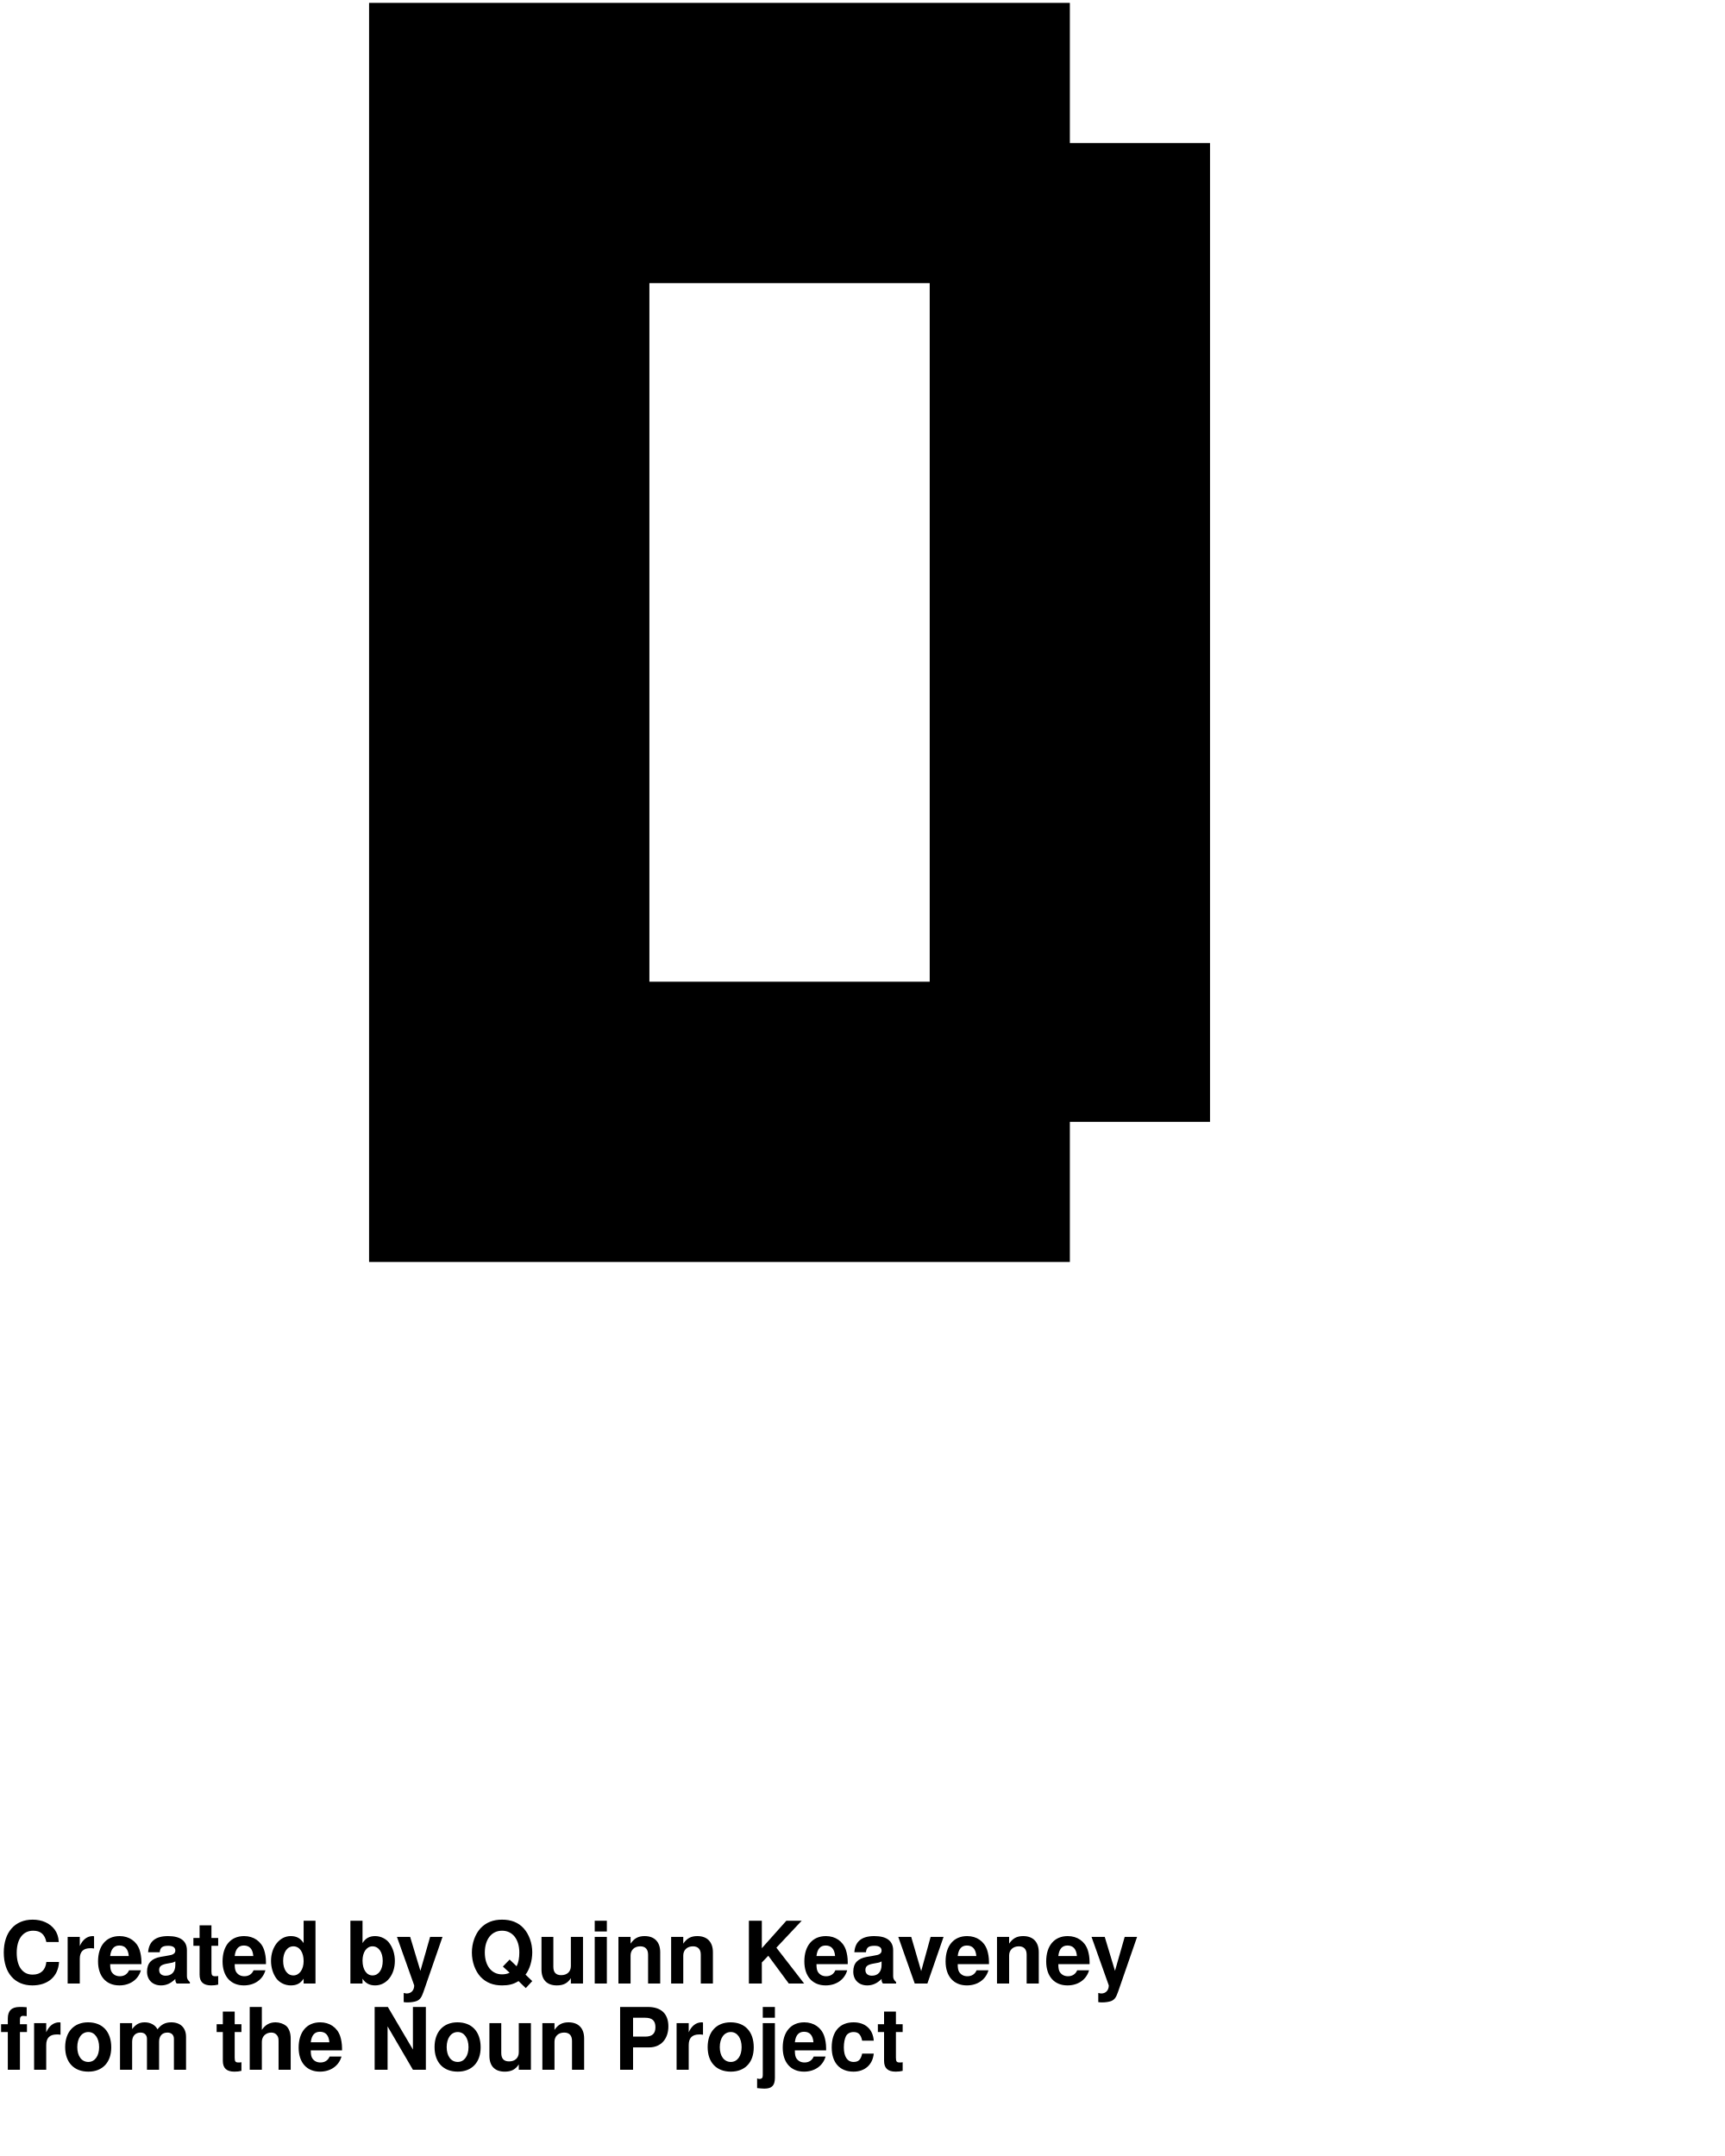
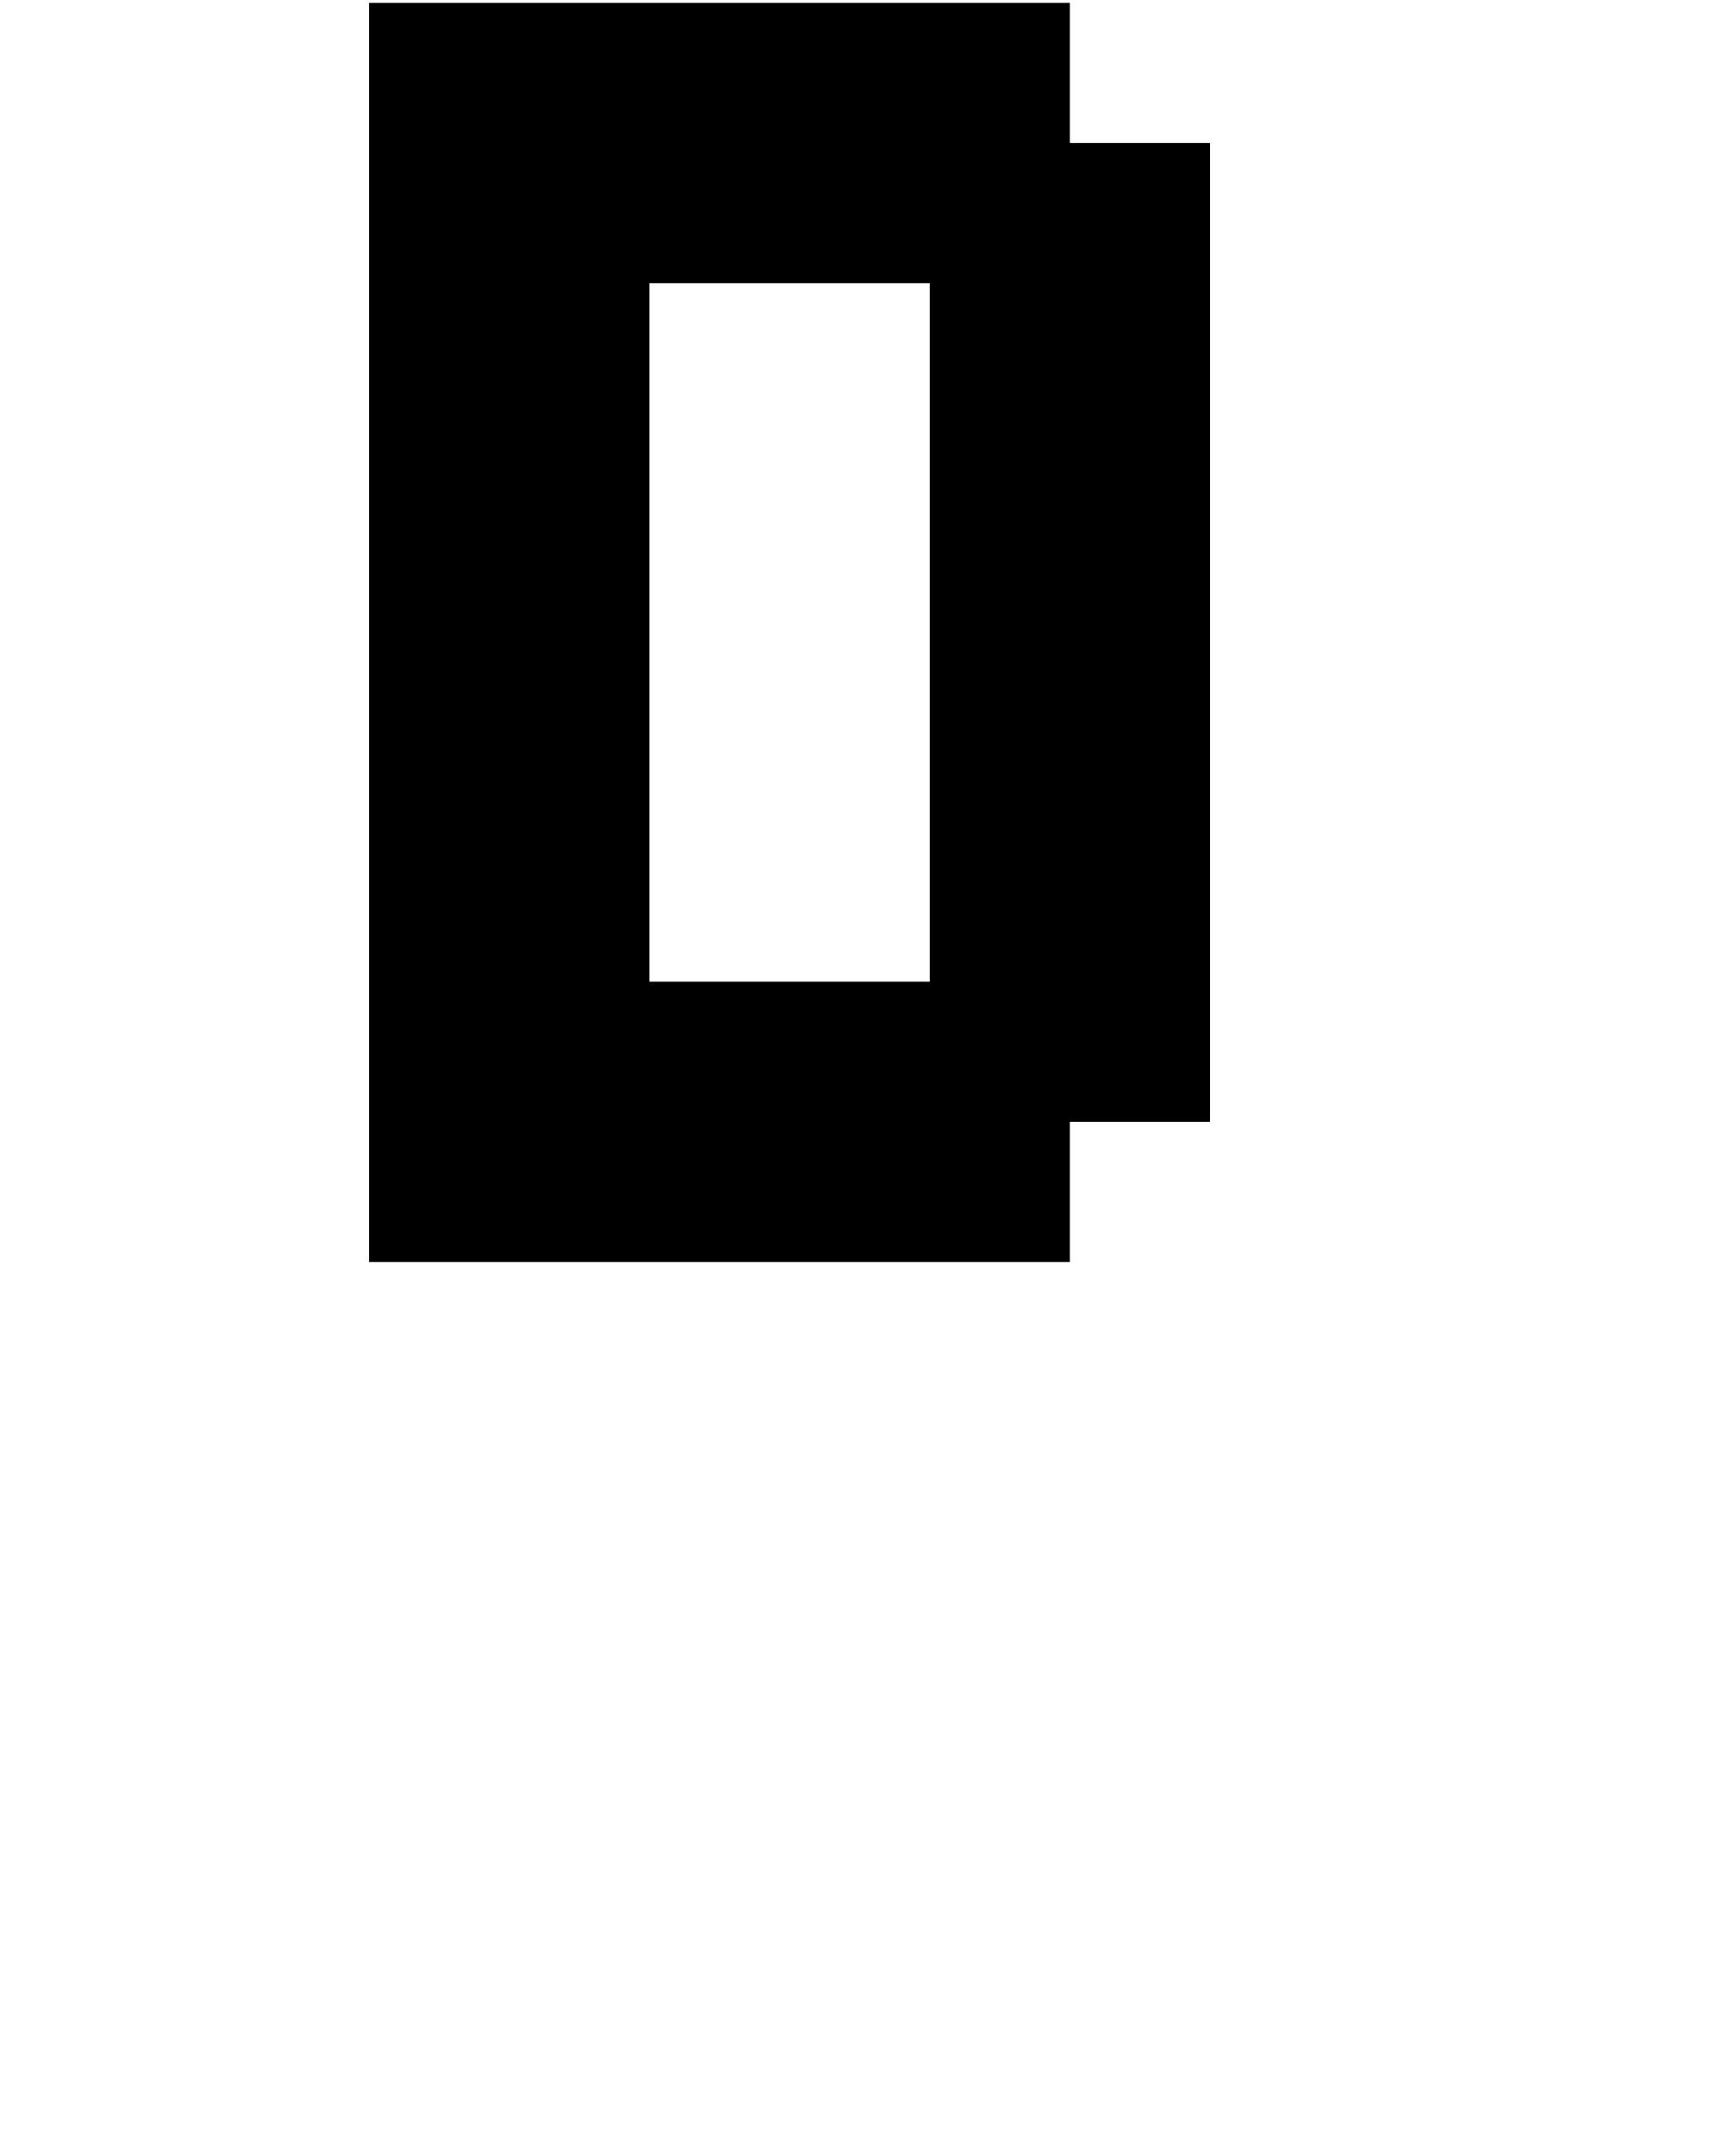
<svg xmlns="http://www.w3.org/2000/svg" version="1.1" x="0px" y="0px" viewBox="0 0 100 125" enable-background="new 0 0 100 100" xml:space="preserve">
  <g>
    <path d="M70.146,65.042h-8.125v8.125H21.396v-73h40.625v8.125h8.125V65.042z M37.646,56.917h16.25v-40.5h-16.25V56.917z" />
  </g>
-   <text x="0" y="115" fill="#000000" font-size="5px" font-weight="bold" font-family="'Helvetica Neue', Helvetica, Arial-Unicode, Arial, Sans-serif">Created by Quinn Keaveney</text>
-   <text x="0" y="120" fill="#000000" font-size="5px" font-weight="bold" font-family="'Helvetica Neue', Helvetica, Arial-Unicode, Arial, Sans-serif">from the Noun Project</text>
</svg>
